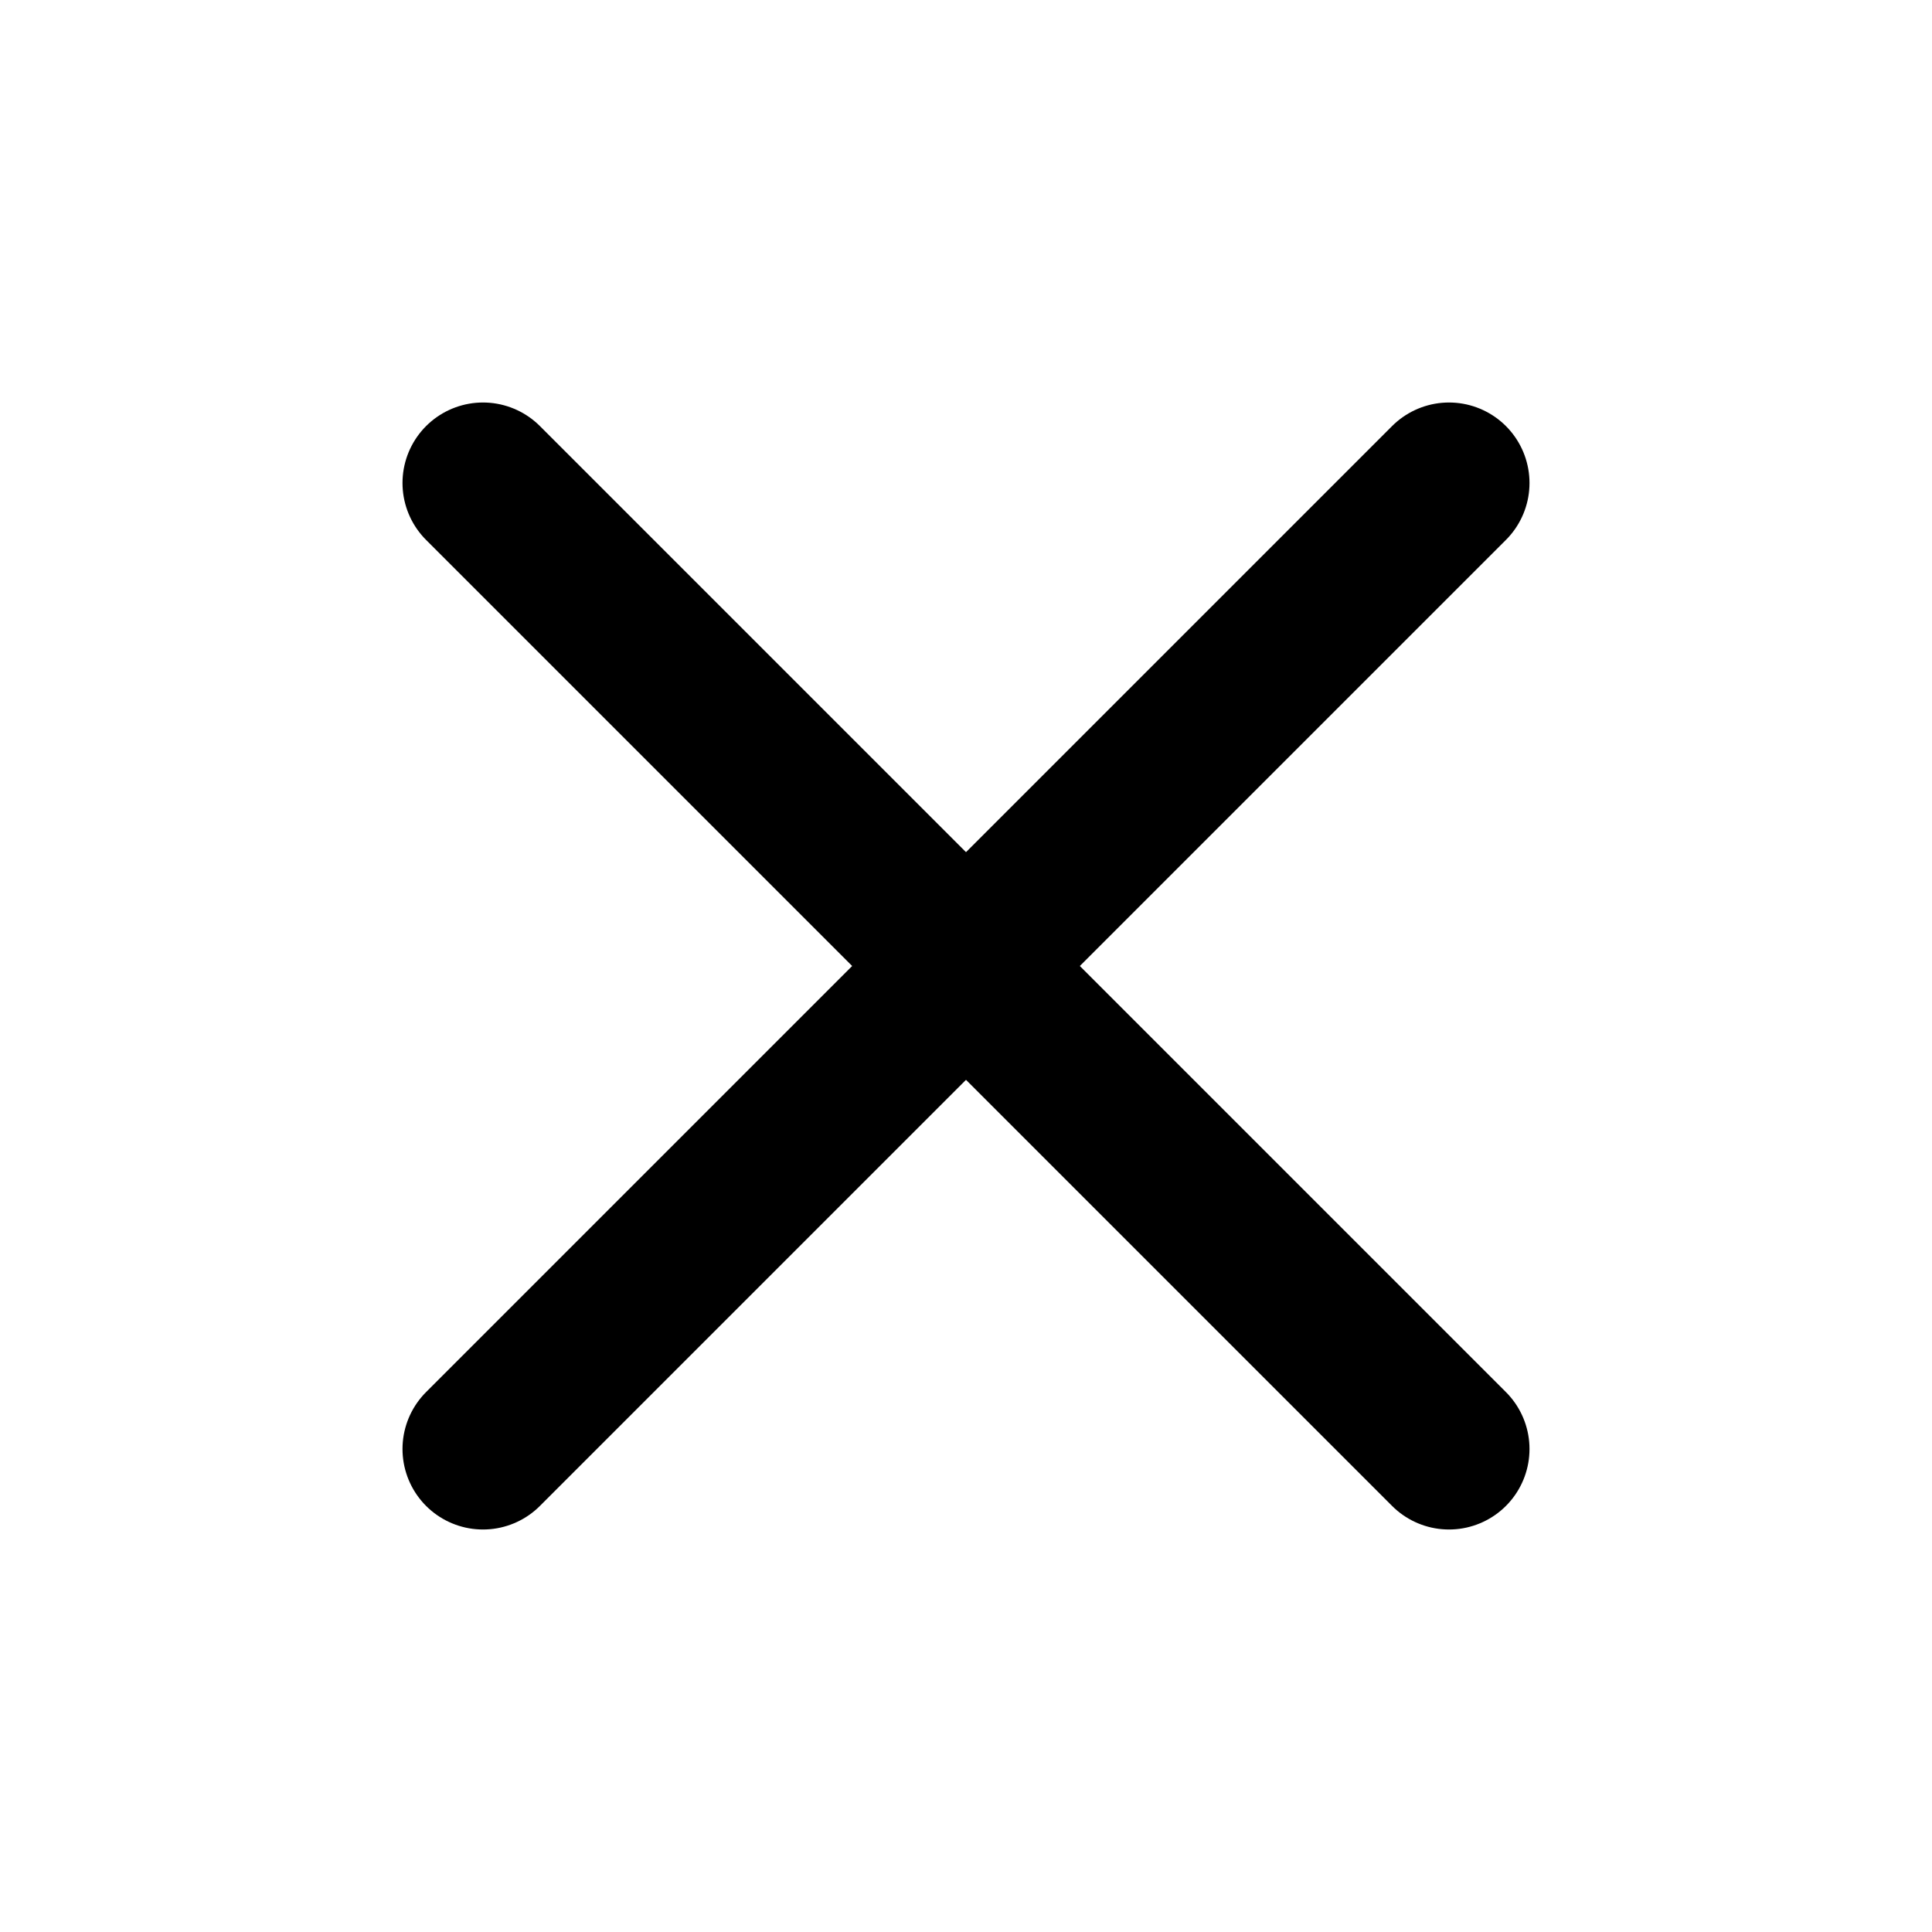
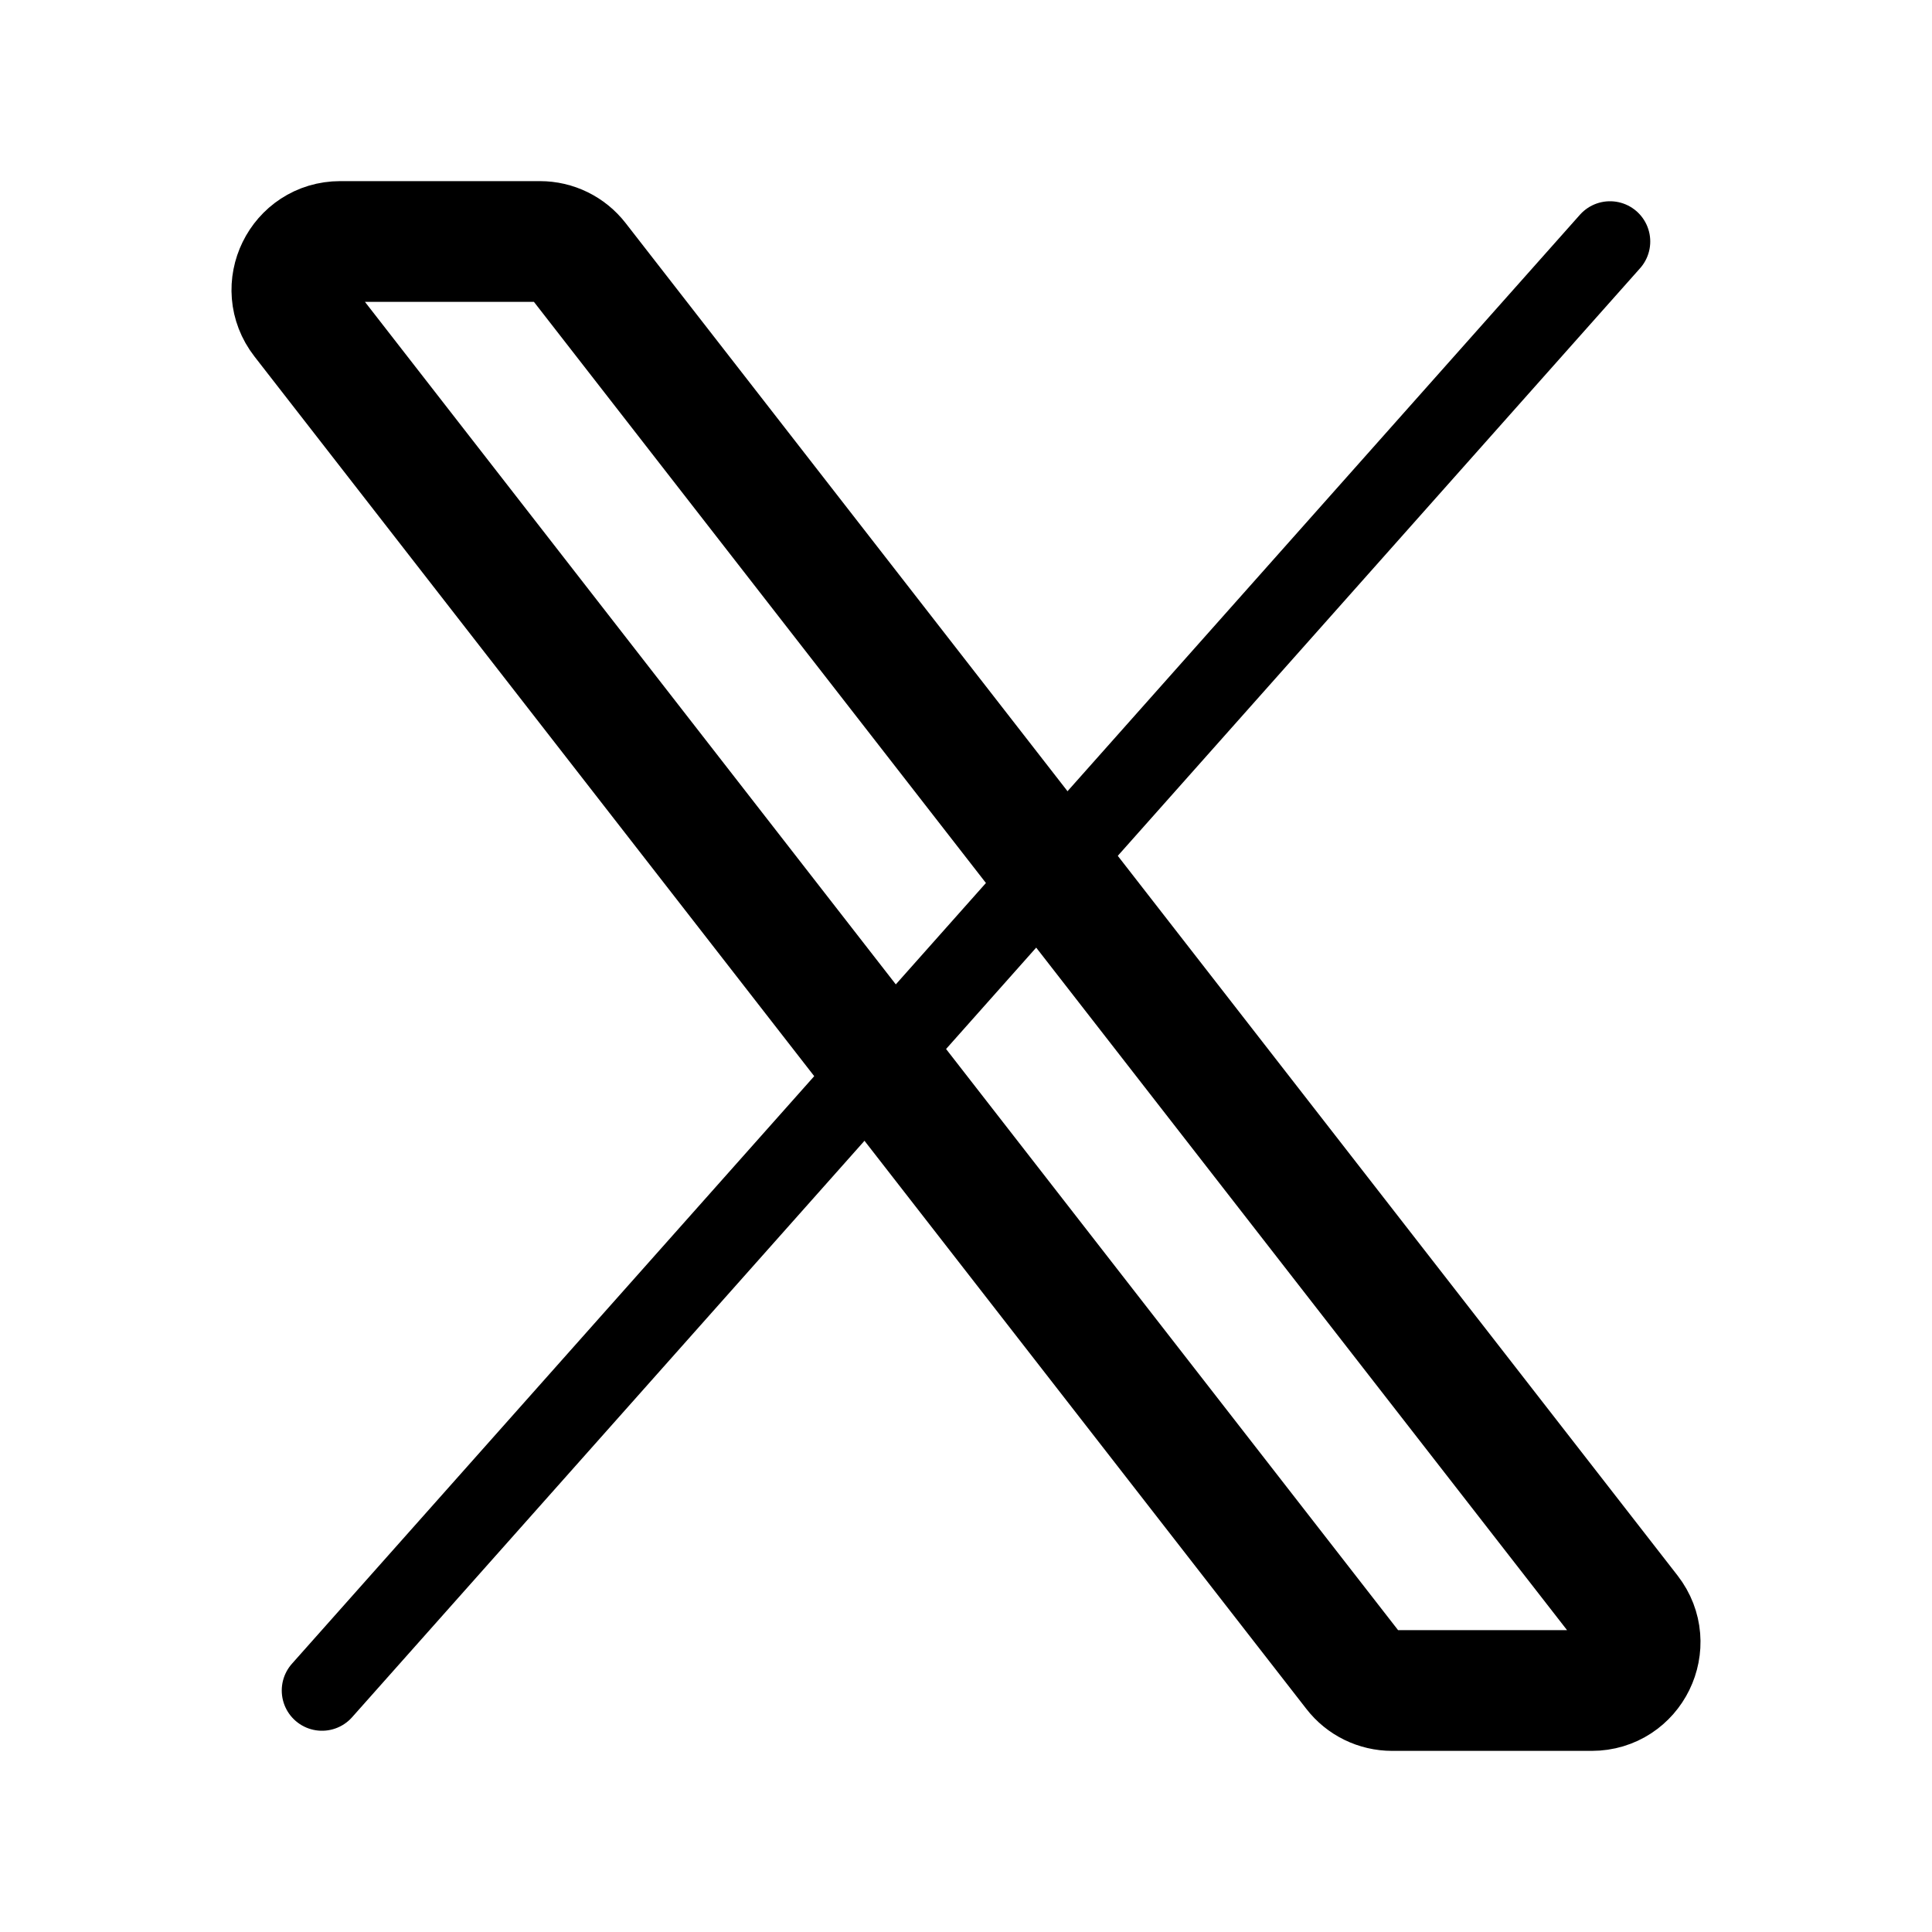
- <svg xmlns="http://www.w3.org/2000/svg" viewBox="0 0 24 24">
-   <g fill="none" stroke="currentColor" stroke-width="2" stroke-linecap="round" stroke-linejoin="round">
-     <path d="M18 6 6 18" />
-     <path d="m6 6 12 12" />
-   </g>
+ <svg xmlns="http://www.w3.org/2000/svg" viewBox="0 0 24 24" fill="none">
+   <path d="M16.82 20.768L3.753 3.968C3.447 3.574 3.727 3 4.227 3H6.707C6.892 3 7.066 3.085 7.18 3.232L20.247 20.032C20.553 20.426 20.273 21 19.773 21H17.294C17.108 21 16.933 20.915 16.82 20.768Z" stroke="currentColor" stroke-width="1.5" />
+   <path d="M20 3L4 21" stroke="currentColor" stroke-linecap="round" />
</svg>
